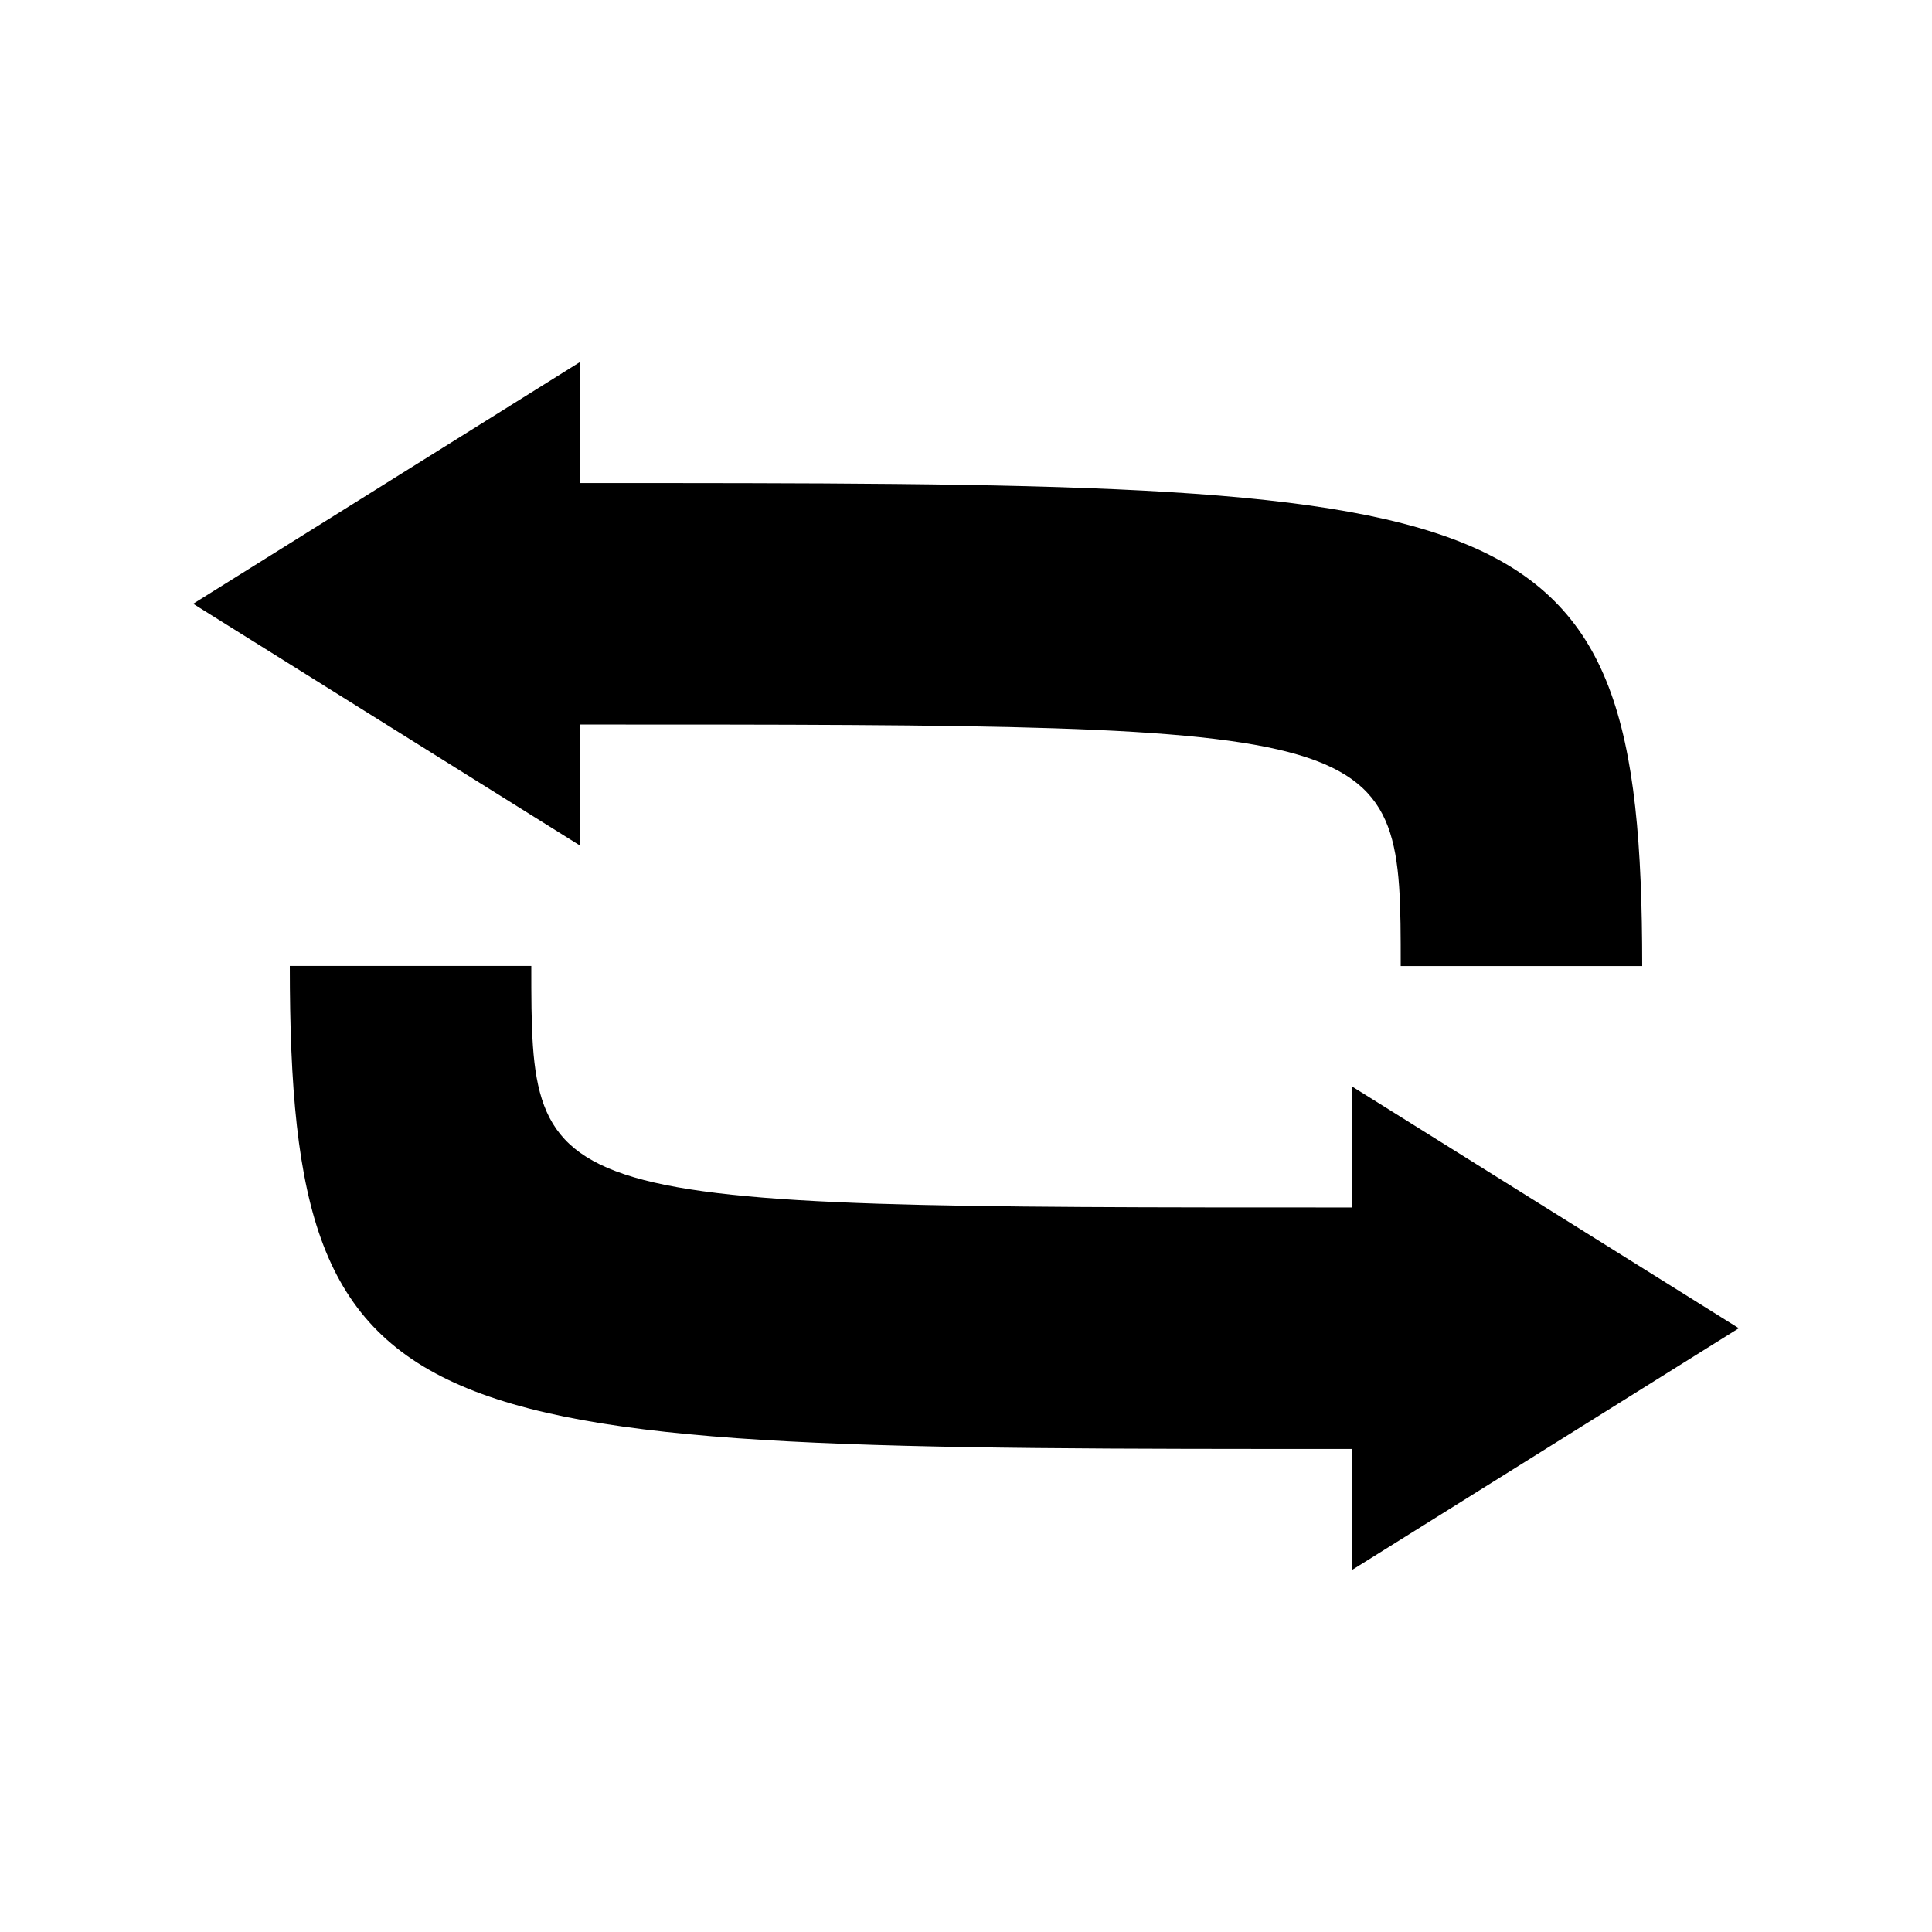
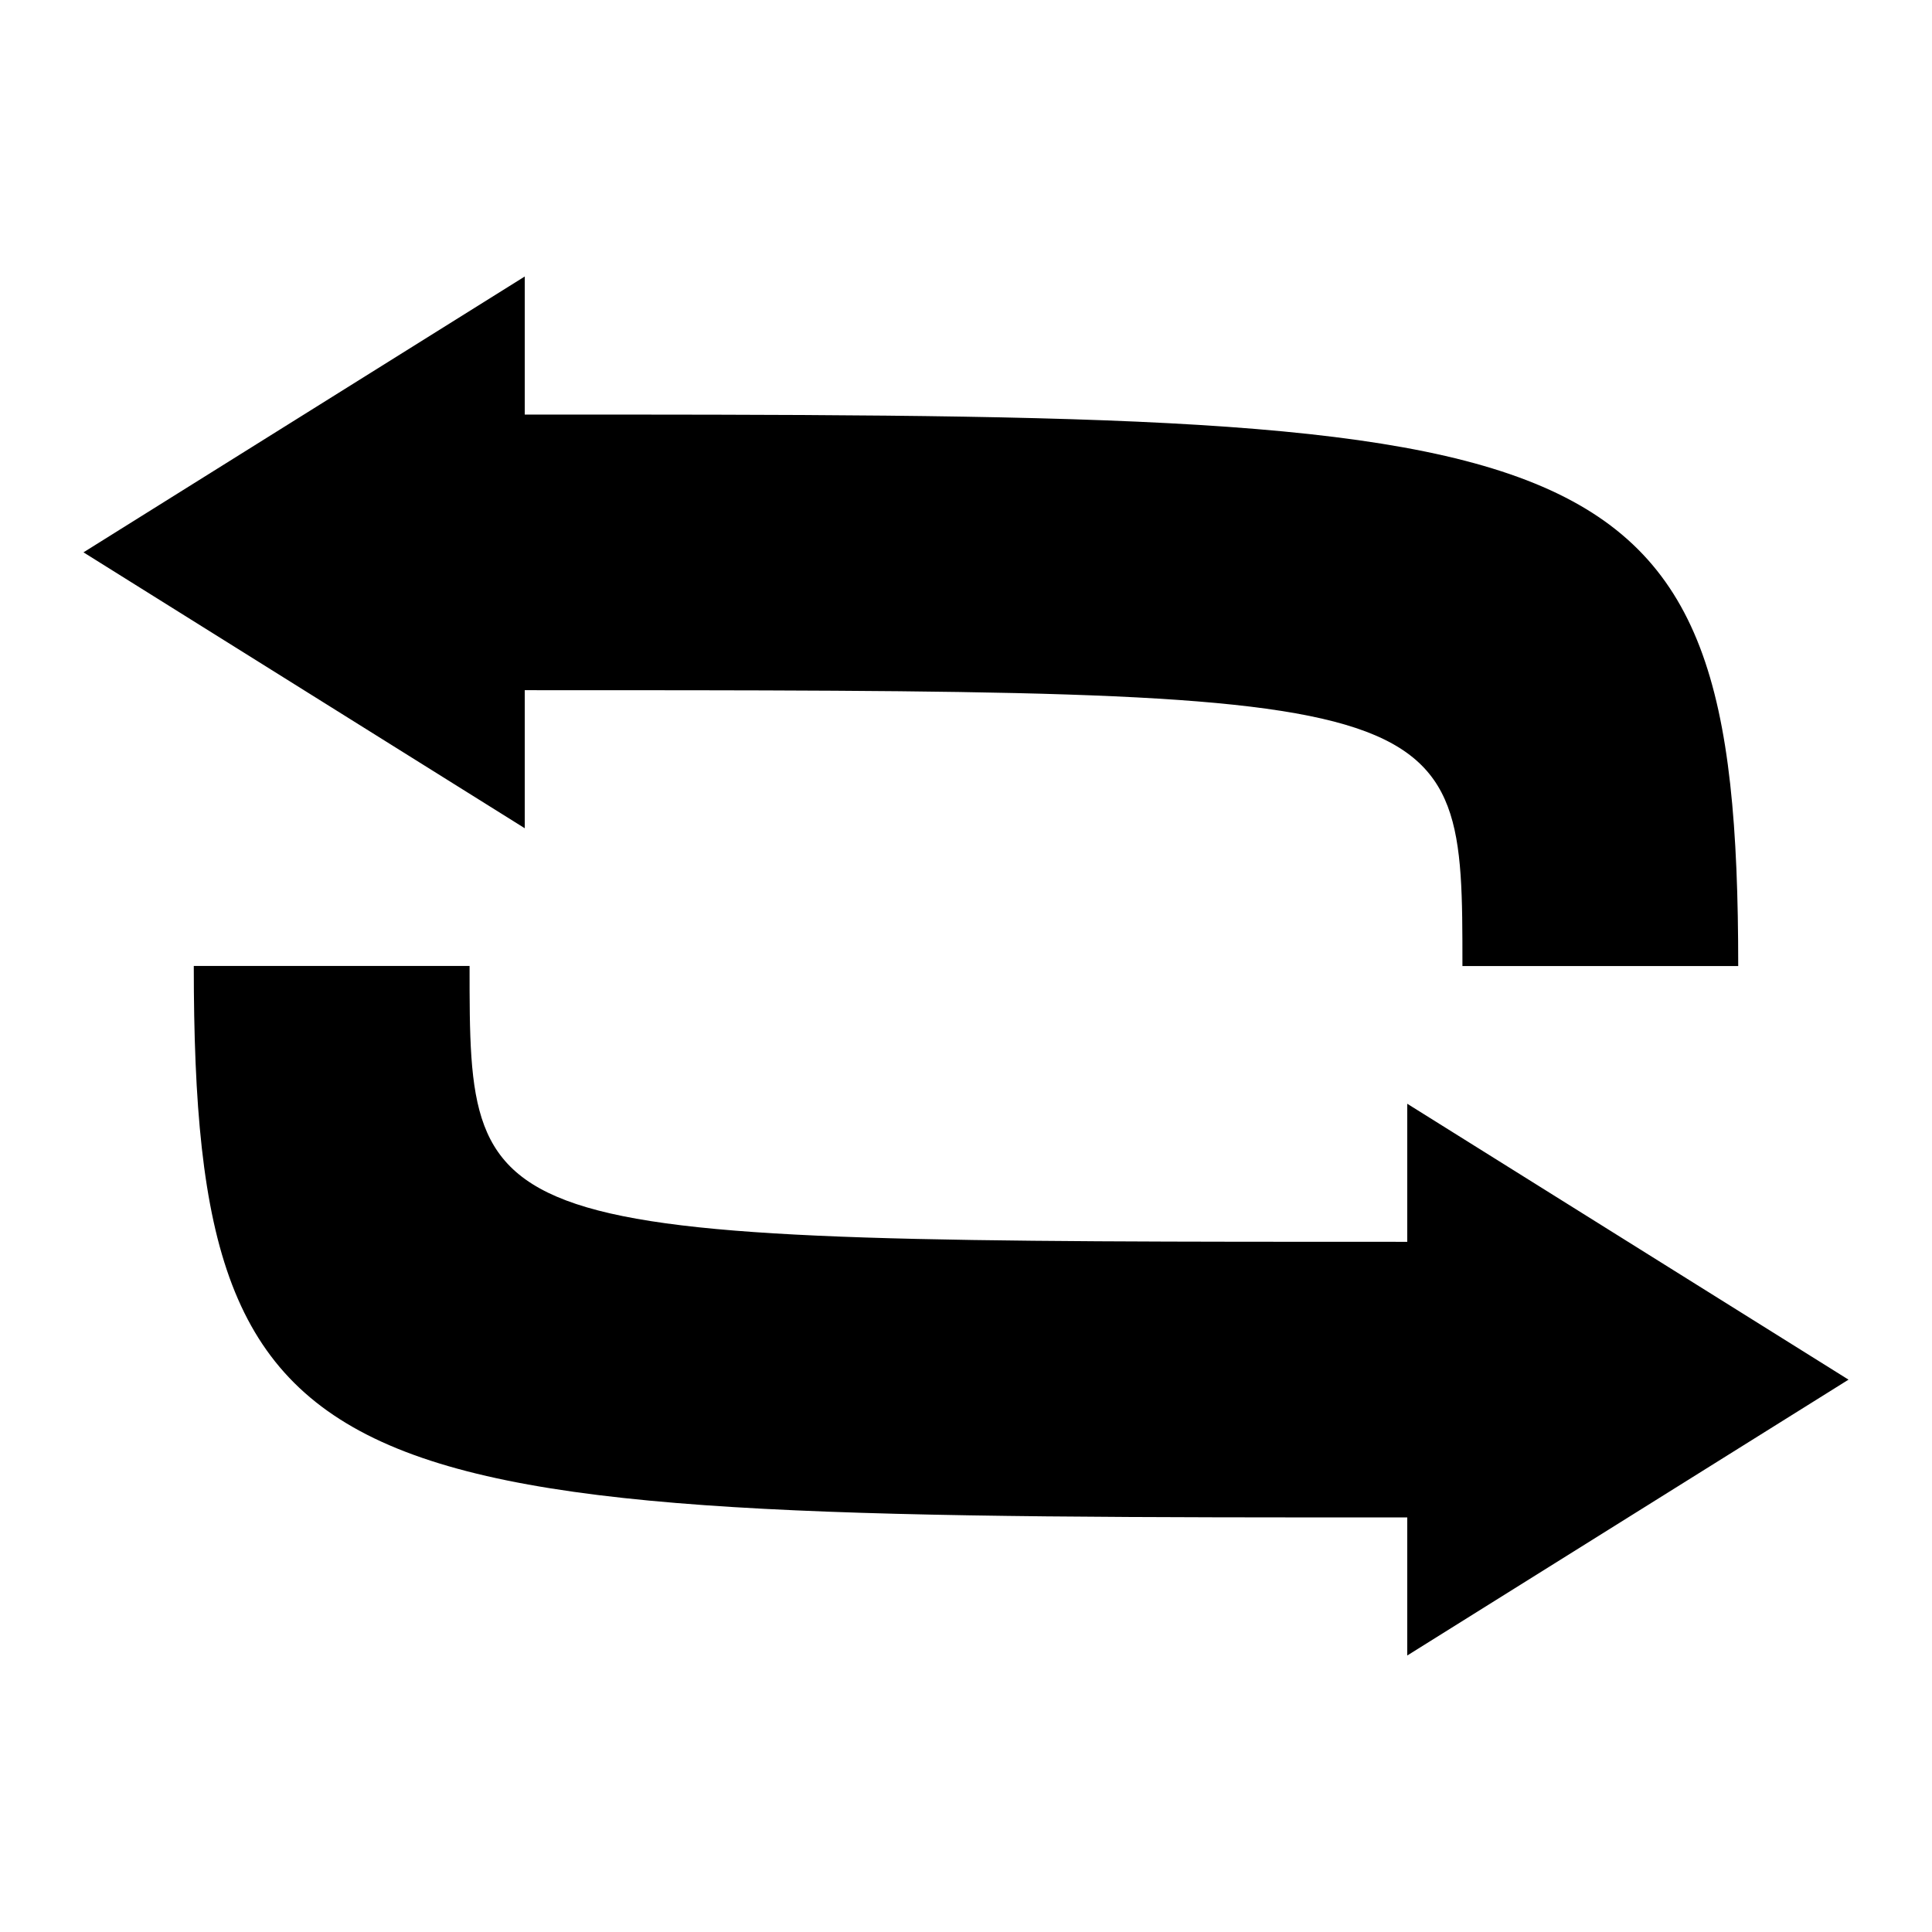
<svg xmlns="http://www.w3.org/2000/svg" width="35.433" height="35.433" id="svg2" version="1.1">
  <g id="nestor-icon" transform="translate(0,-1016.929)">
-     <path style="fill-opacity:1;stroke:none" d="M 3.543,11.073 10.63,6.644 c 0,0 0,0 0,2.215 17.274,0 19.488,0 19.488,8.858 -2.215,0 -1.772,0 -4.429,0 0,-4.429 0,-4.429 -15.059,-4.429 0,2.215 0,2.215 0,2.215 z" id="path5414" transform="translate(0,1016.929)" />
-     <path id="path5420" d="m 31.89,1041.289 -7.087,4.429 c 0,0 0,0 0,-2.215 -17.274,0 -19.488,0 -19.488,-8.858 2.215,0 1.772,0 4.429,0 0,4.429 0,4.429 15.059,4.429 0,-2.215 0,-2.215 0,-2.215 z" style="fill-opacity:1;stroke:none" />
+     <path style="fill-opacity:1;stroke:none" d="m 1.531,1027.059 8.093,-5.059 c 0,0 0,0 0,2.532 19.726,0 22.255,0 22.255,10.114 -2.529,0 -2.023,0 -5.058,0 0,-5.059 0,-5.059 -17.197,-5.059 0,2.532 0,2.532 0,2.532 z" id="path5414" />
+     <path id="path5420" d="m 33.902,1042.232 -8.093,5.059 c 0,0 0,0 0,-2.532 -19.726,0 -22.255,0 -22.255,-10.114 2.529,0 2.023,0 5.058,0 0,5.059 0,5.059 17.197,5.059 0,-2.532 0,-2.532 0,-2.532 z" style="fill-opacity:1;stroke:none" />
  </g>
</svg>
